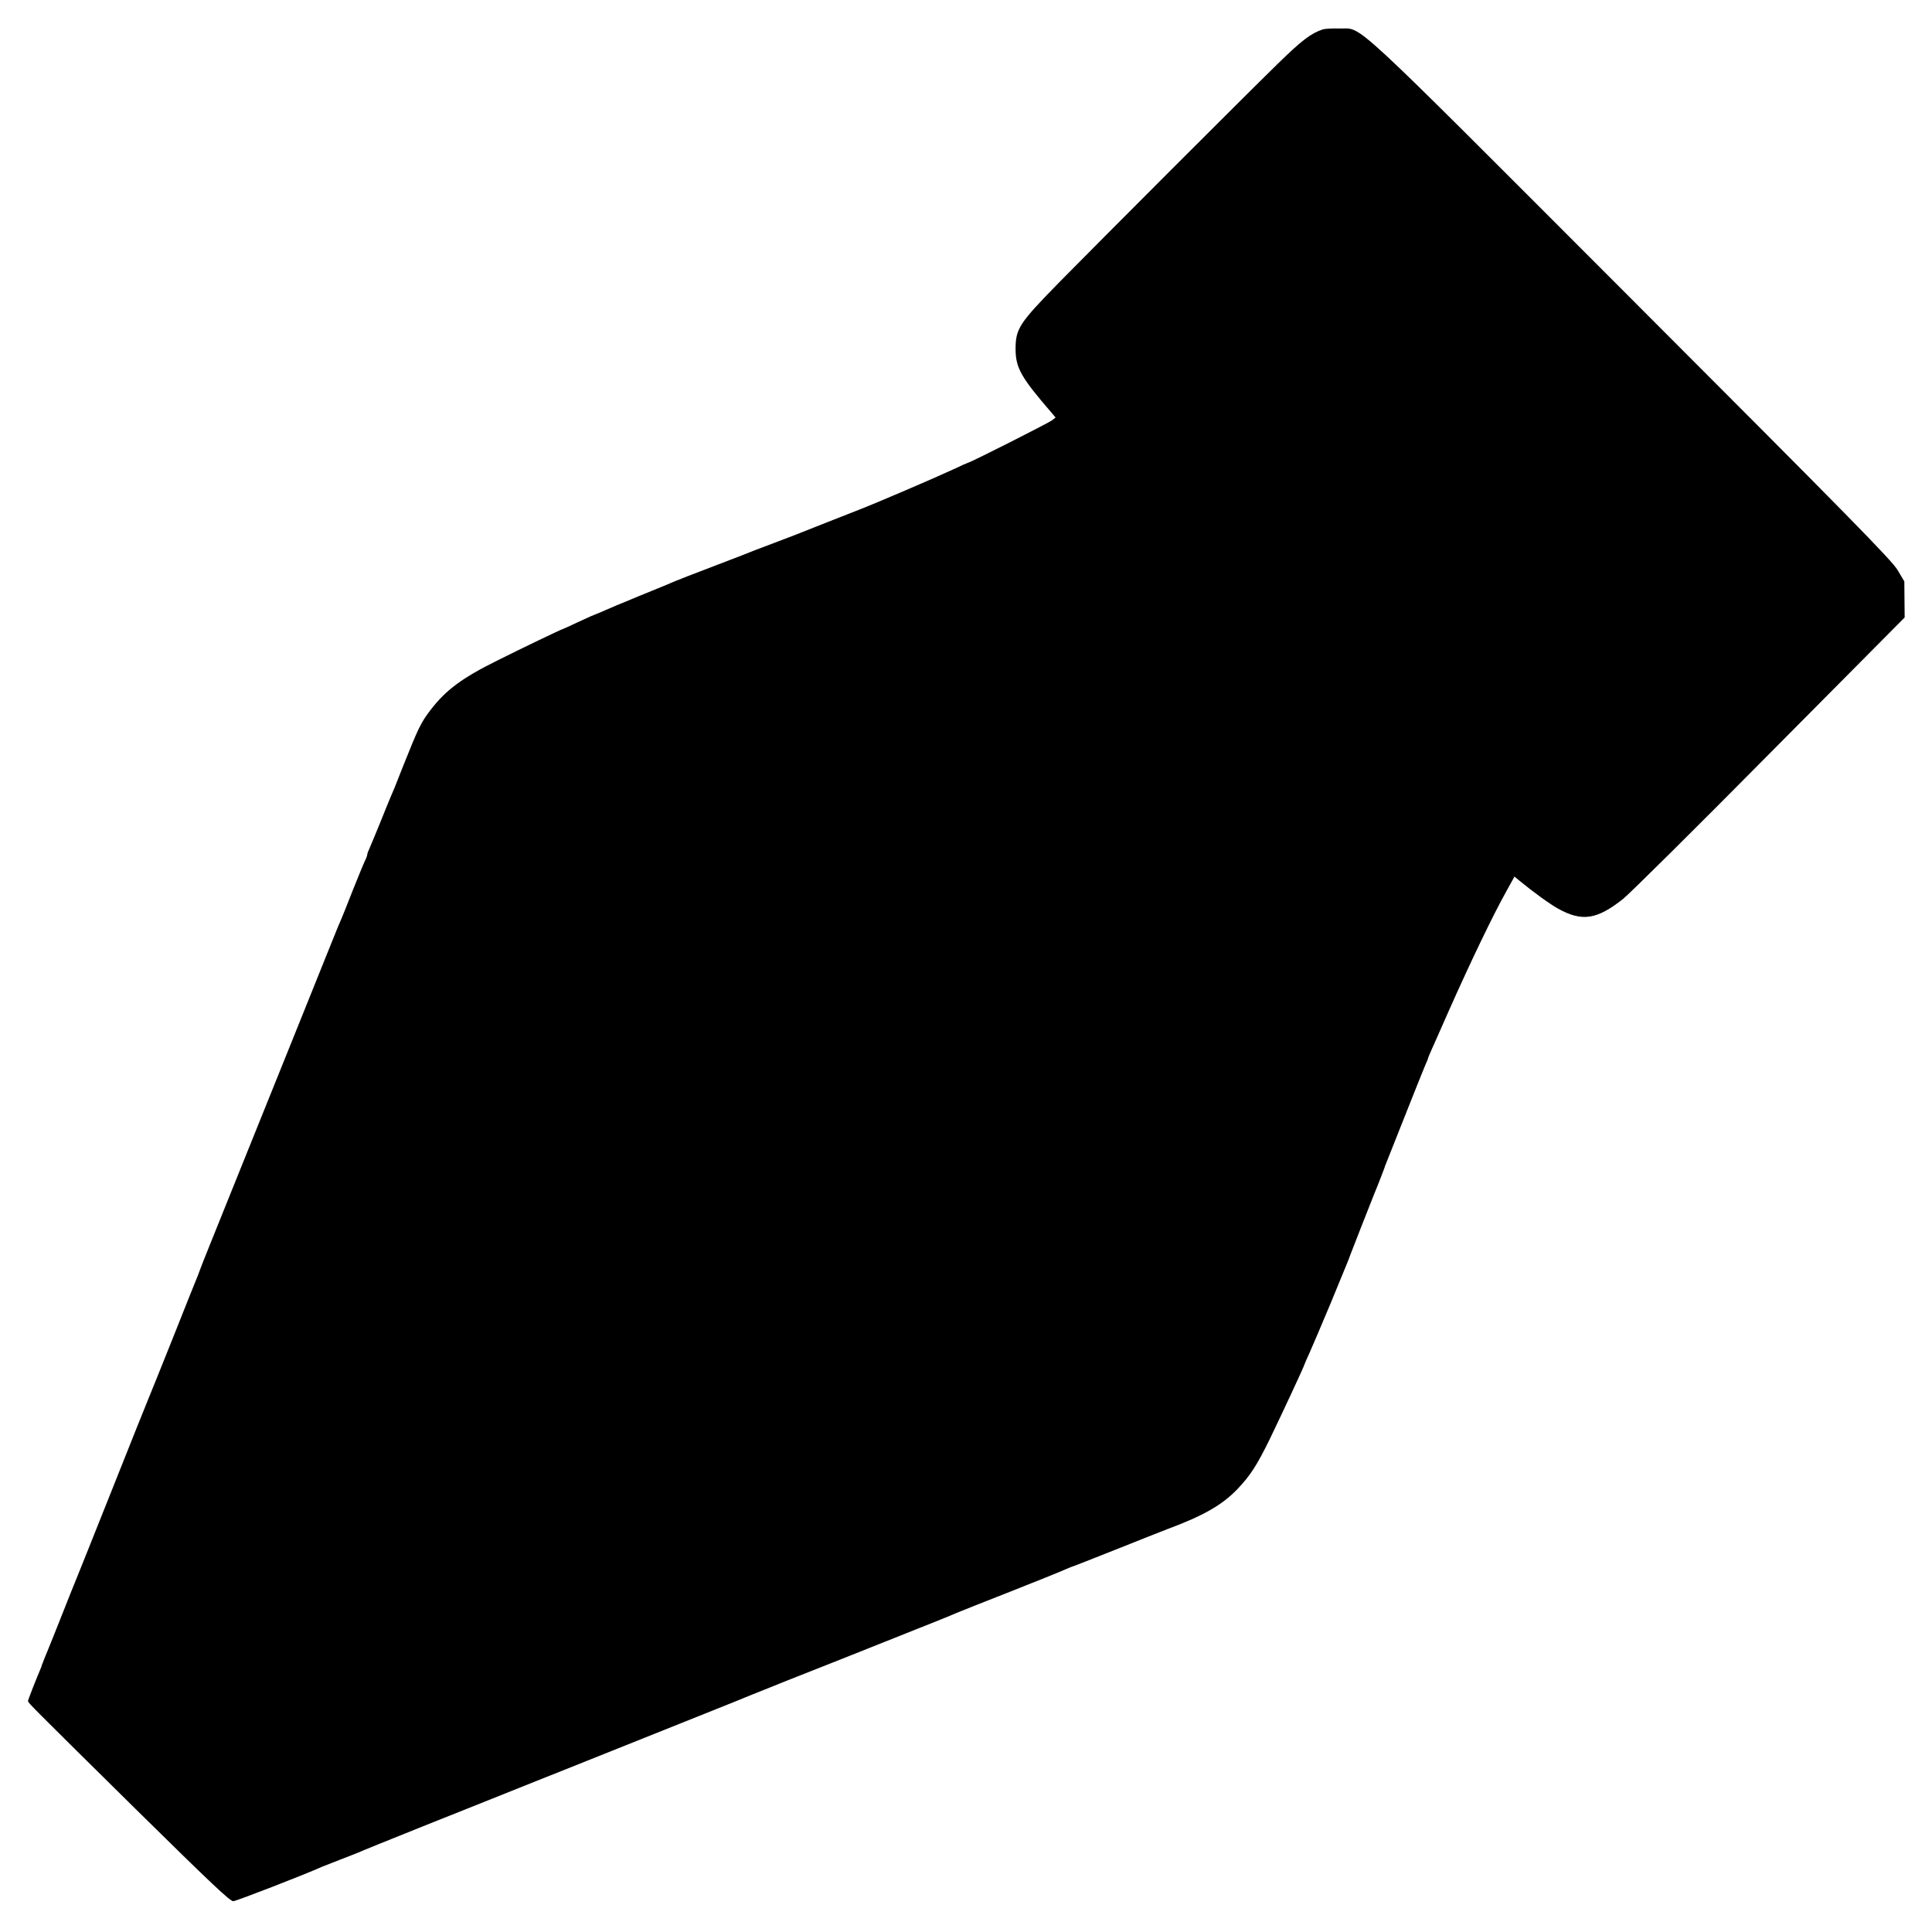
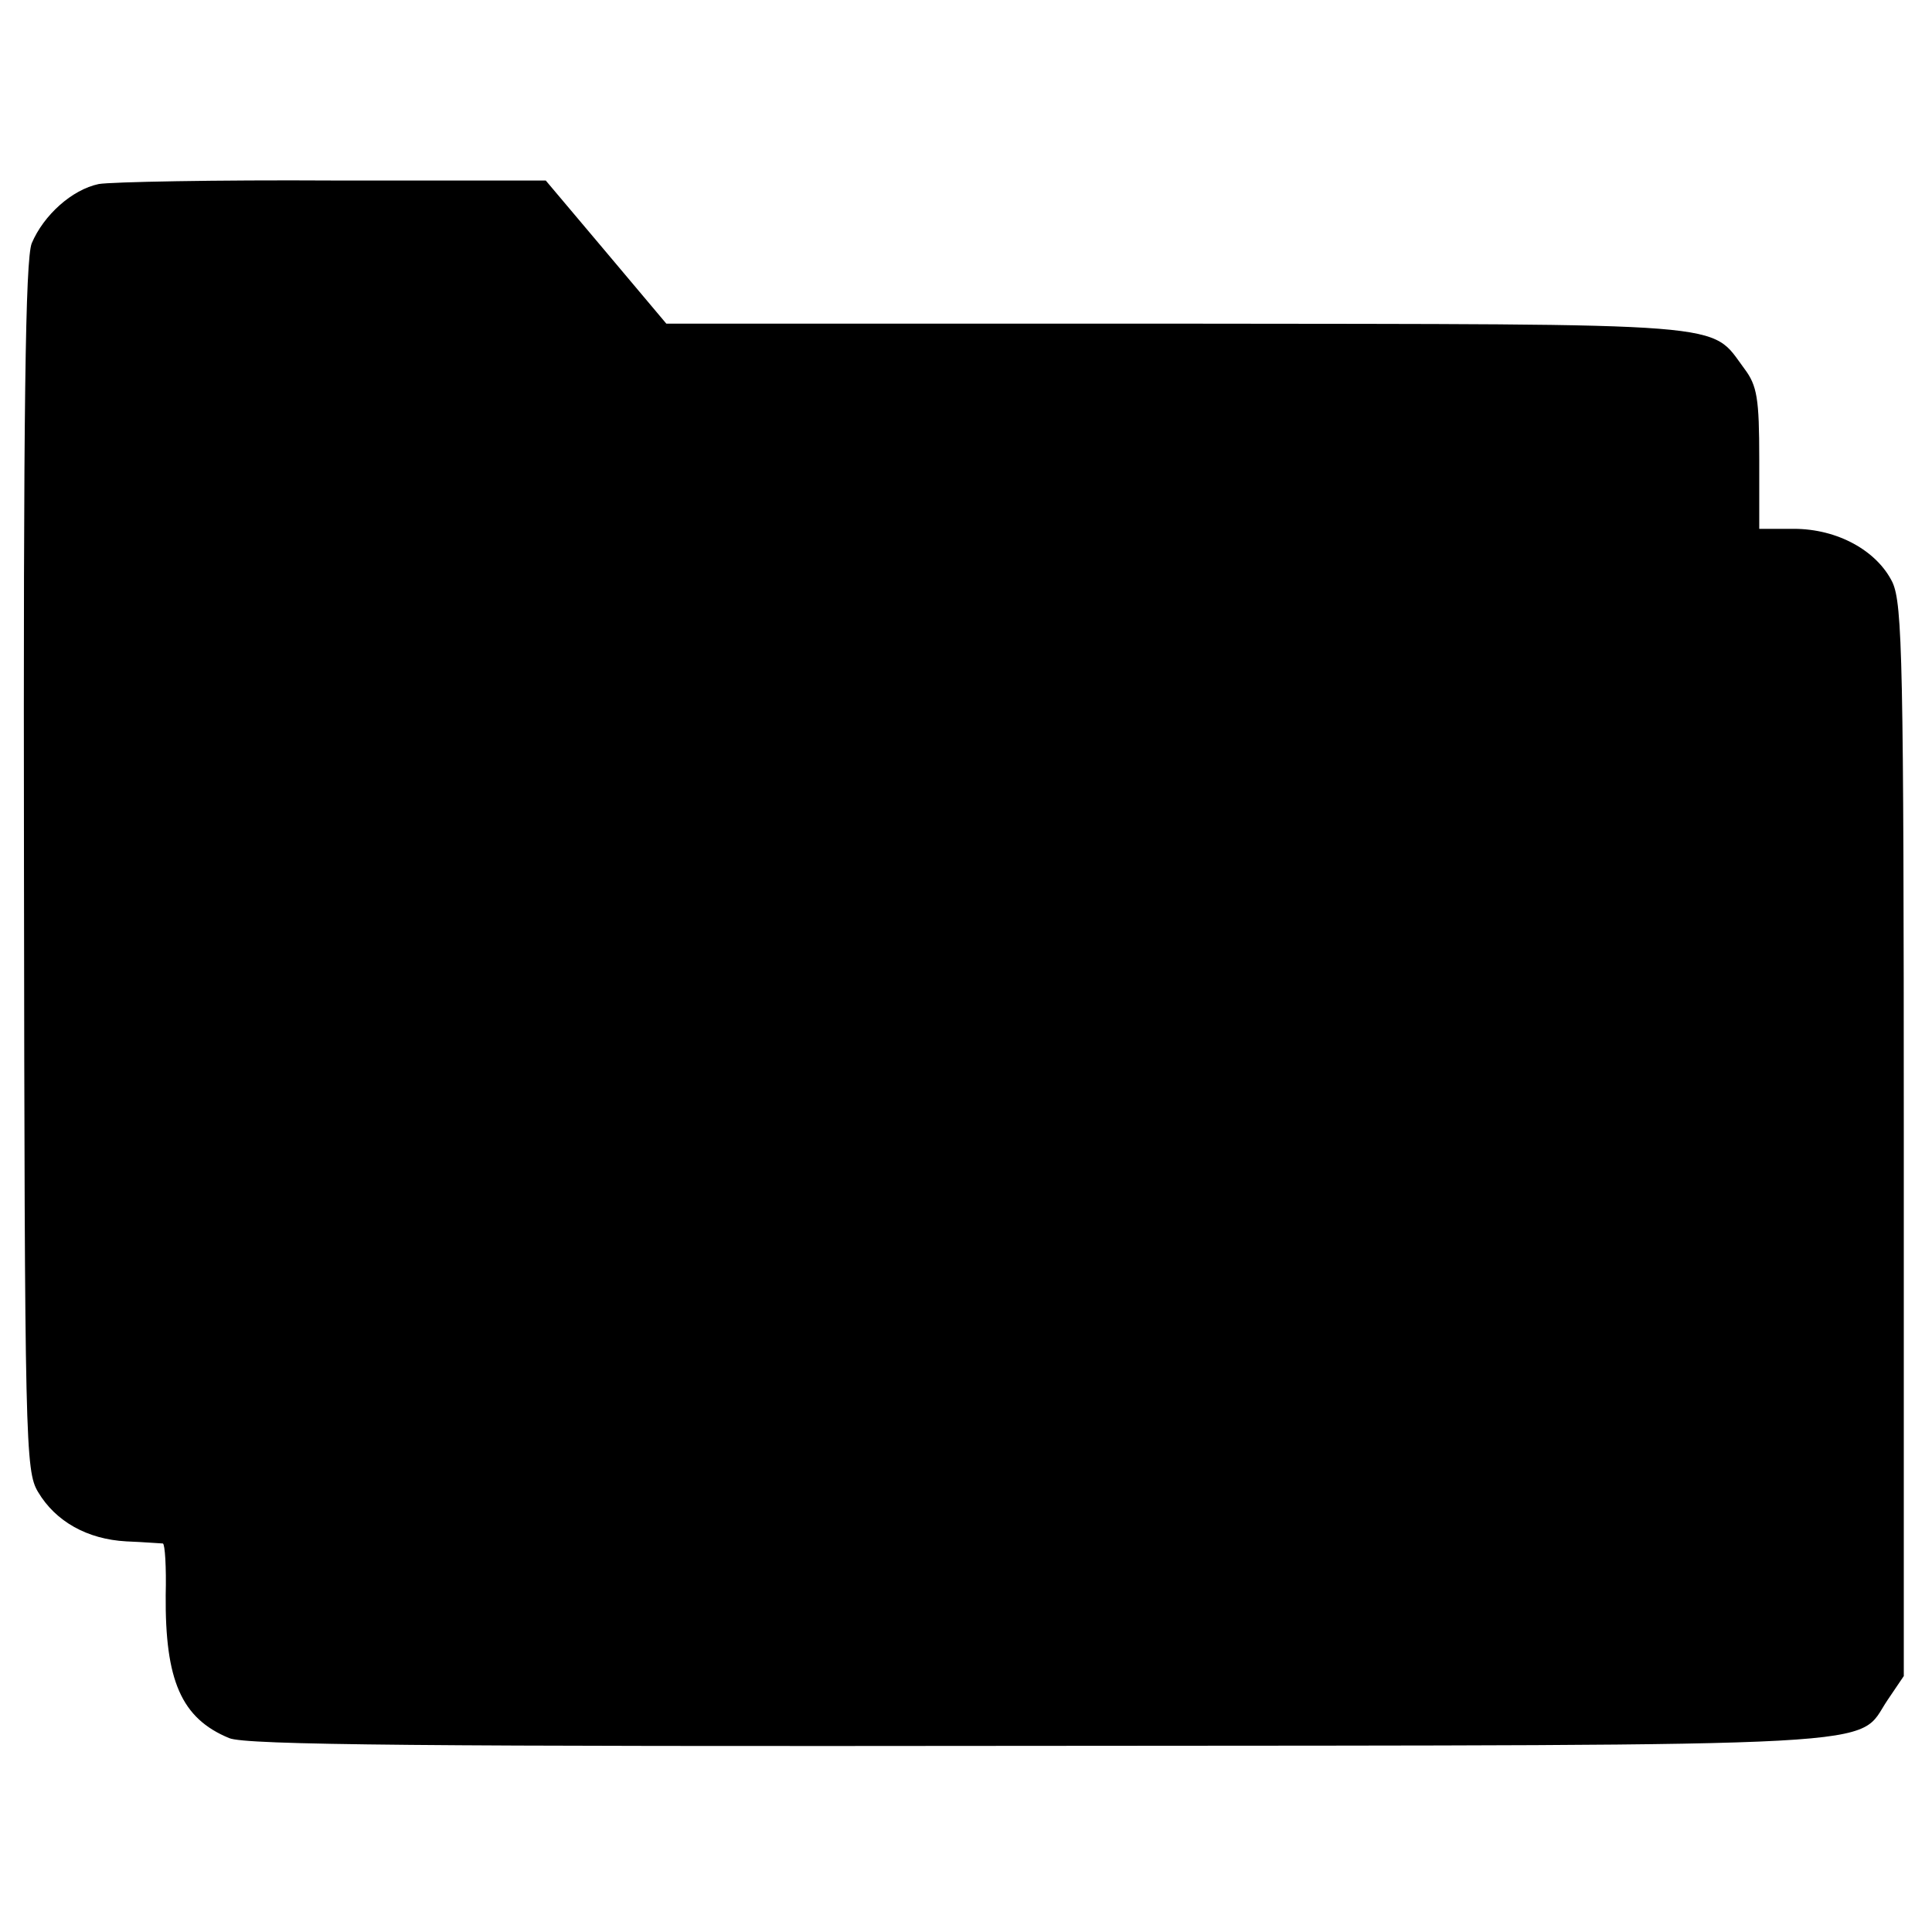
- <svg xmlns="http://www.w3.org/2000/svg" version="1.0" width="1173pt" height="1173pt" viewBox="0 0 1173 1173" preserveAspectRatio="xMidYMid meet">
-   <g transform="translate(0,1173) scale(0.1,-0.1)" fill="#000000" stroke="none">
-     <path d="M8030 11551 c-70 -23 -127 -66 -274 -210 -209 -204 -1053 -1049 -1322 -1322 -247 -252 -268 -284 -268 -410 1 -113 33 -170 216 -382 l27 -32 -22 -17 c-20 -16 -499 -258 -511 -258 -2 0 -43 -18 -91 -41 -105 -49 -471 -206 -570 -244 -91 -35 -314 -124 -340 -134 -11 -5 -76 -30 -145 -56 -69 -26 -134 -51 -145 -55 -11 -5 -121 -48 -245 -95 -124 -47 -234 -90 -245 -95 -11 -5 -60 -26 -110 -46 -49 -20 -106 -43 -125 -51 -19 -8 -45 -19 -57 -24 -37 -15 -65 -26 -126 -53 -32 -14 -60 -26 -62 -26 -2 0 -48 -20 -101 -45 -53 -25 -97 -45 -99 -45 -5 0 -250 -117 -393 -189 -217 -107 -317 -182 -409 -303 -58 -76 -73 -108 -163 -333 -55 -140 -60 -152 -83 -205 -8 -19 -36 -87 -61 -150 -26 -63 -53 -129 -61 -147 -8 -17 -15 -35 -15 -40 0 -6 -6 -23 -14 -39 -8 -16 -42 -99 -76 -184 -33 -85 -65 -164 -70 -175 -13 -28 -30 -71 -285 -705 -125 -311 -304 -754 -397 -985 -93 -231 -171 -424 -172 -430 -2 -5 -8 -21 -13 -35 -6 -14 -75 -185 -152 -380 -78 -195 -146 -364 -151 -375 -5 -11 -104 -258 -220 -550 -116 -291 -215 -539 -220 -550 -5 -11 -41 -101 -80 -200 -39 -99 -77 -193 -84 -210 -16 -38 -40 -98 -42 -105 0 -3 -5 -16 -11 -30 -29 -68 -73 -181 -73 -188 0 -10 20 -30 650 -652 464 -457 578 -565 597 -563 20 2 427 159 538 209 17 7 73 29 125 49 52 20 109 42 125 50 17 8 527 213 1135 455 608 243 1114 445 1125 450 11 5 157 64 325 131 168 66 458 181 645 256 187 74 354 141 370 149 17 7 163 66 325 129 162 64 314 125 337 136 24 10 45 19 48 19 2 0 118 46 257 101 139 56 280 111 313 124 221 82 334 147 426 242 80 84 119 144 198 305 76 157 211 447 211 454 0 2 14 34 31 71 17 38 75 174 129 303 114 277 113 274 114 280 2 6 134 344 151 385 18 42 59 149 61 155 0 3 4 14 9 25 4 11 57 144 117 295 60 151 115 289 123 307 8 17 15 34 15 37 0 3 11 29 24 58 13 29 59 132 101 228 131 295 271 587 352 731 l48 87 30 -25 c84 -69 186 -143 235 -170 145 -80 235 -67 394 59 37 29 437 425 888 881 l822 828 -1 109 -1 110 -41 69 c-34 58 -294 323 -1618 1648 -1760 1762 -1623 1635 -1773 1640 -41 1 -86 -1 -100 -6z" />
+ <svg xmlns="http://www.w3.org/2000/svg" version="1.0" width="274pt" height="274pt" viewBox="0 0 274 274" preserveAspectRatio="xMidYMid meet">
+   <g transform="translate(0,274) scale(0.1,-0.1)" fill="#000000" stroke="none">
+     <path d="M140 2479 c-38 -8 -78 -44 -95 -84 -9 -23 -12 -229 -11 -885 1 -819 2 -856 20 -886 25 -42 70 -67 125 -70 25 -1 49 -3 52 -3 3 -1 5 -34 4 -73 -1 -121 22 -175 90 -203 23 -10 279 -12 1150 -11 1237 1 1156 -3 1202 65 l23 34 0 758 c0 681 -2 762 -16 793 -22 45 -78 76 -140 76 l-49 0 0 99 c0 86 -3 104 -21 128 -50 67 -5 63 -805 64 l-724 0 -85 101 -86 102 -301 0 c-166 1 -316 -2 -333 -5z" />
  </g>
</svg>
